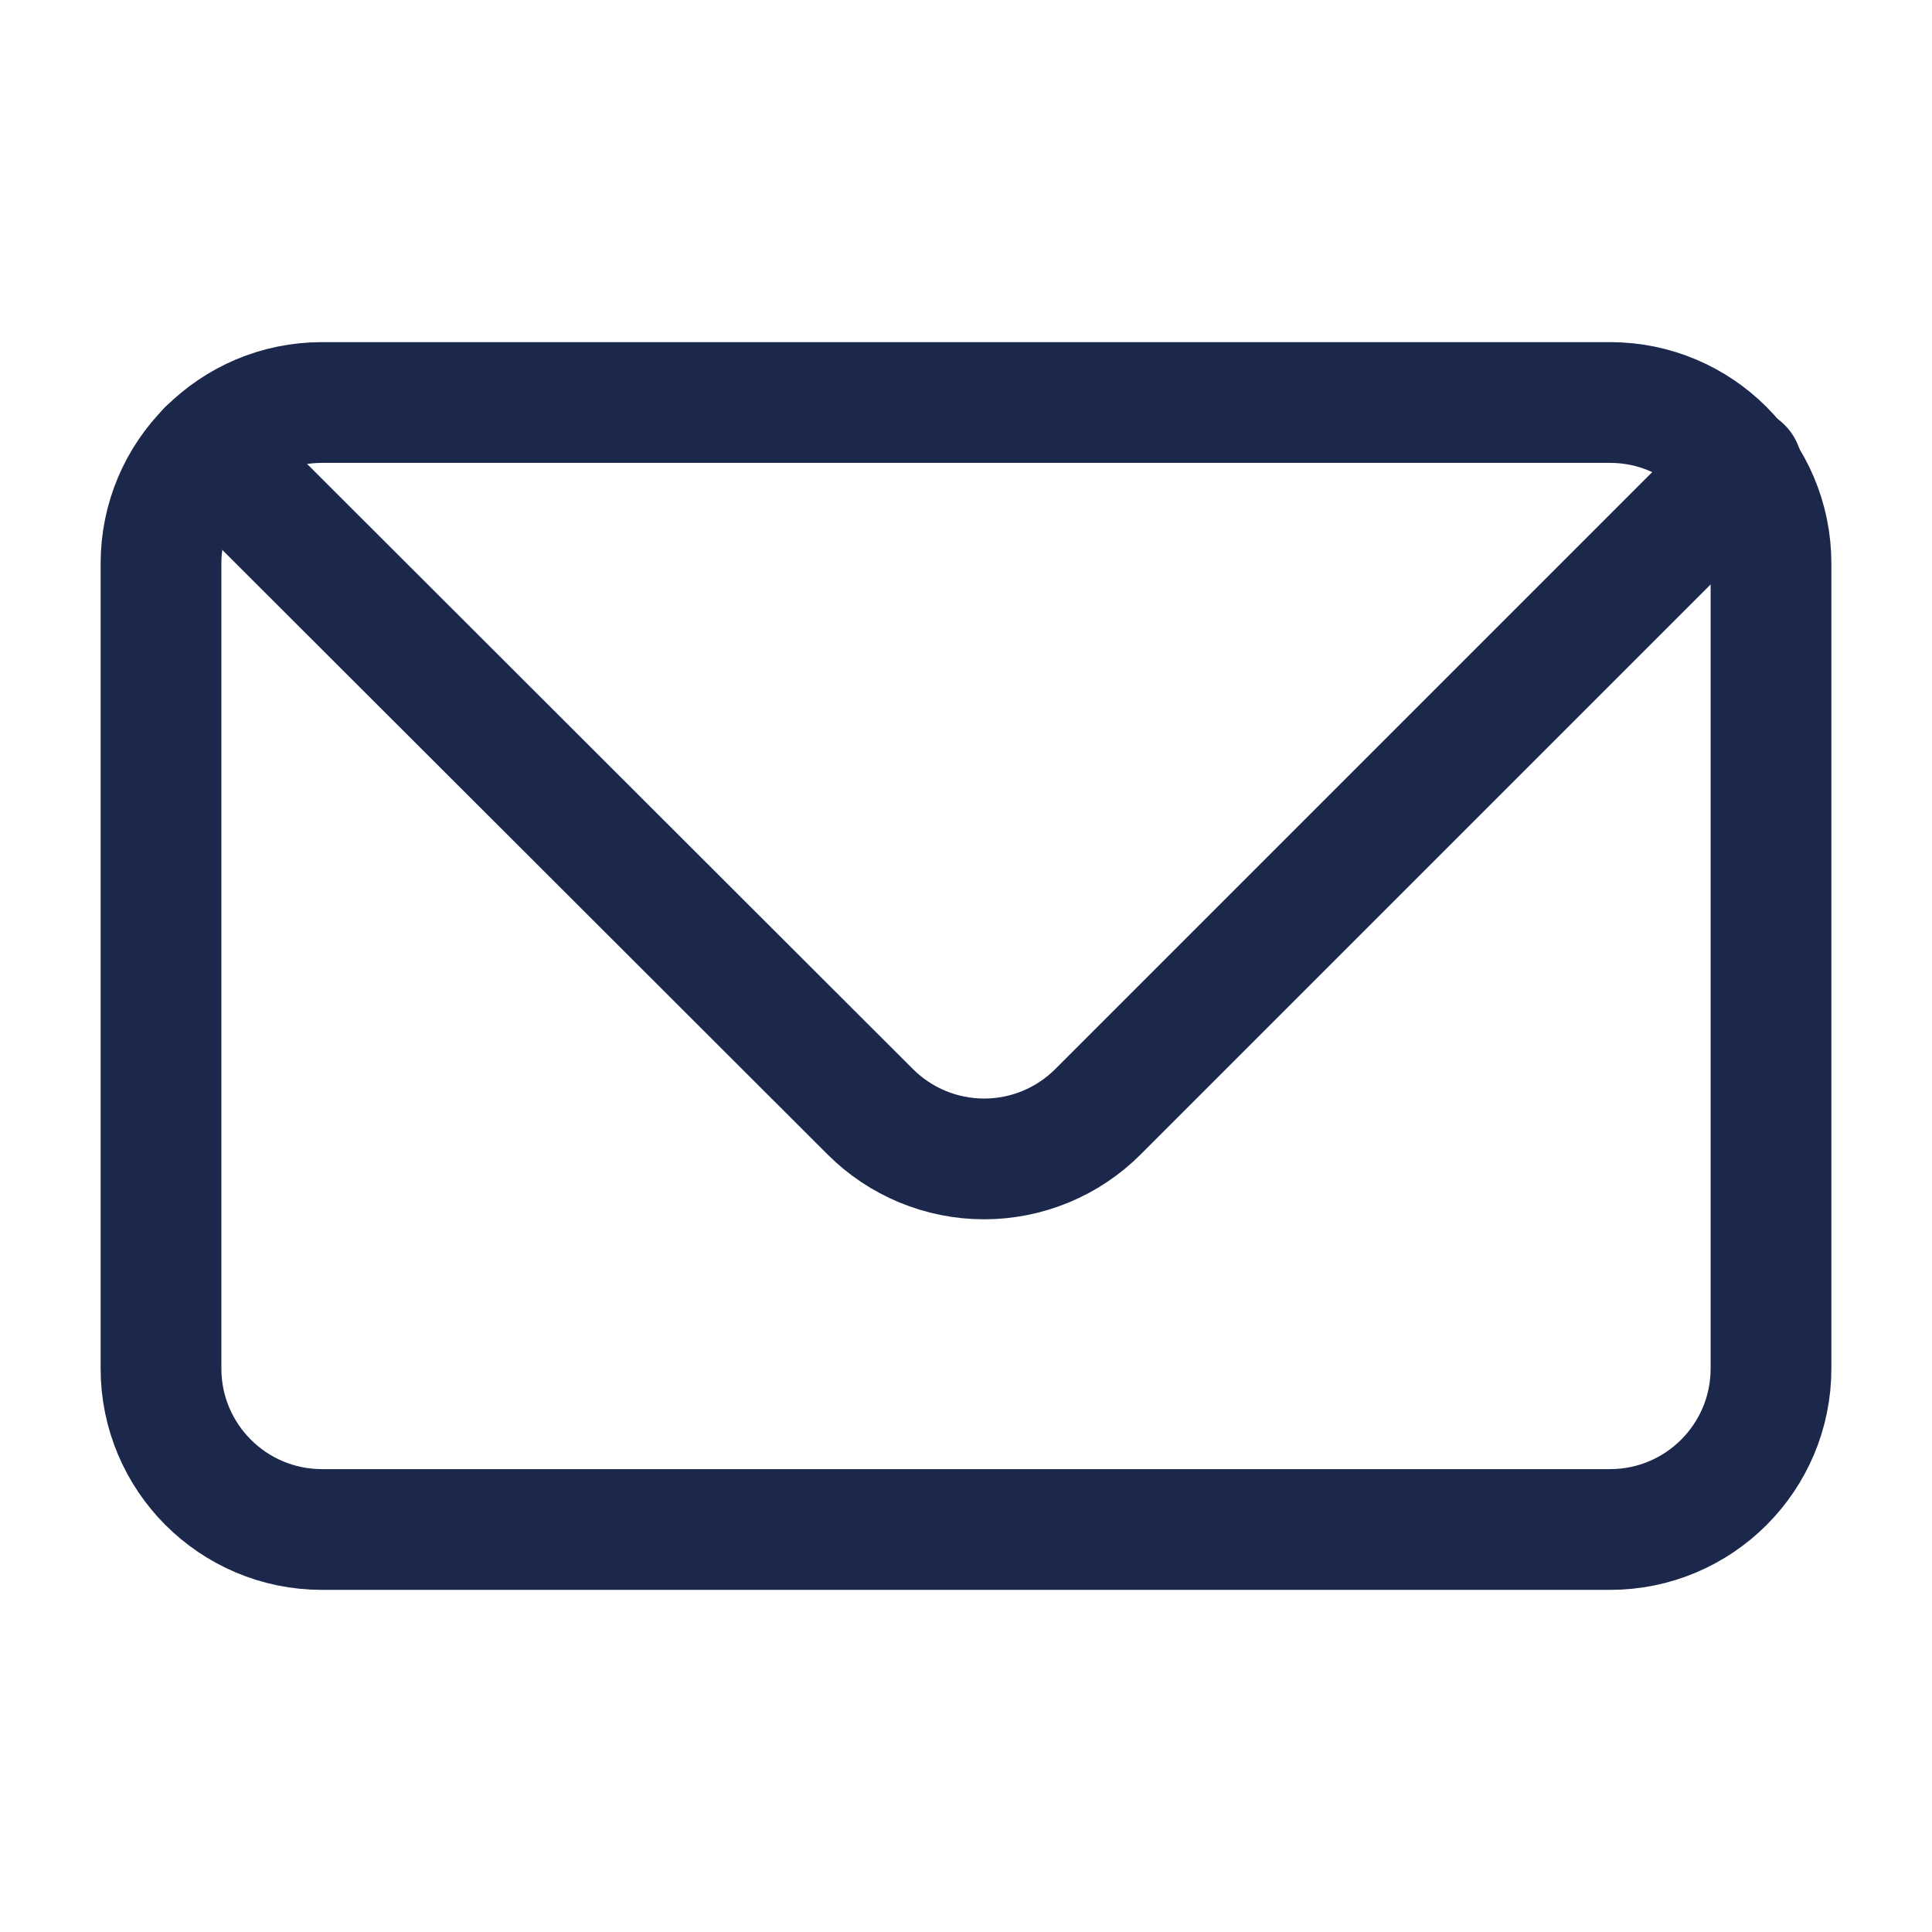
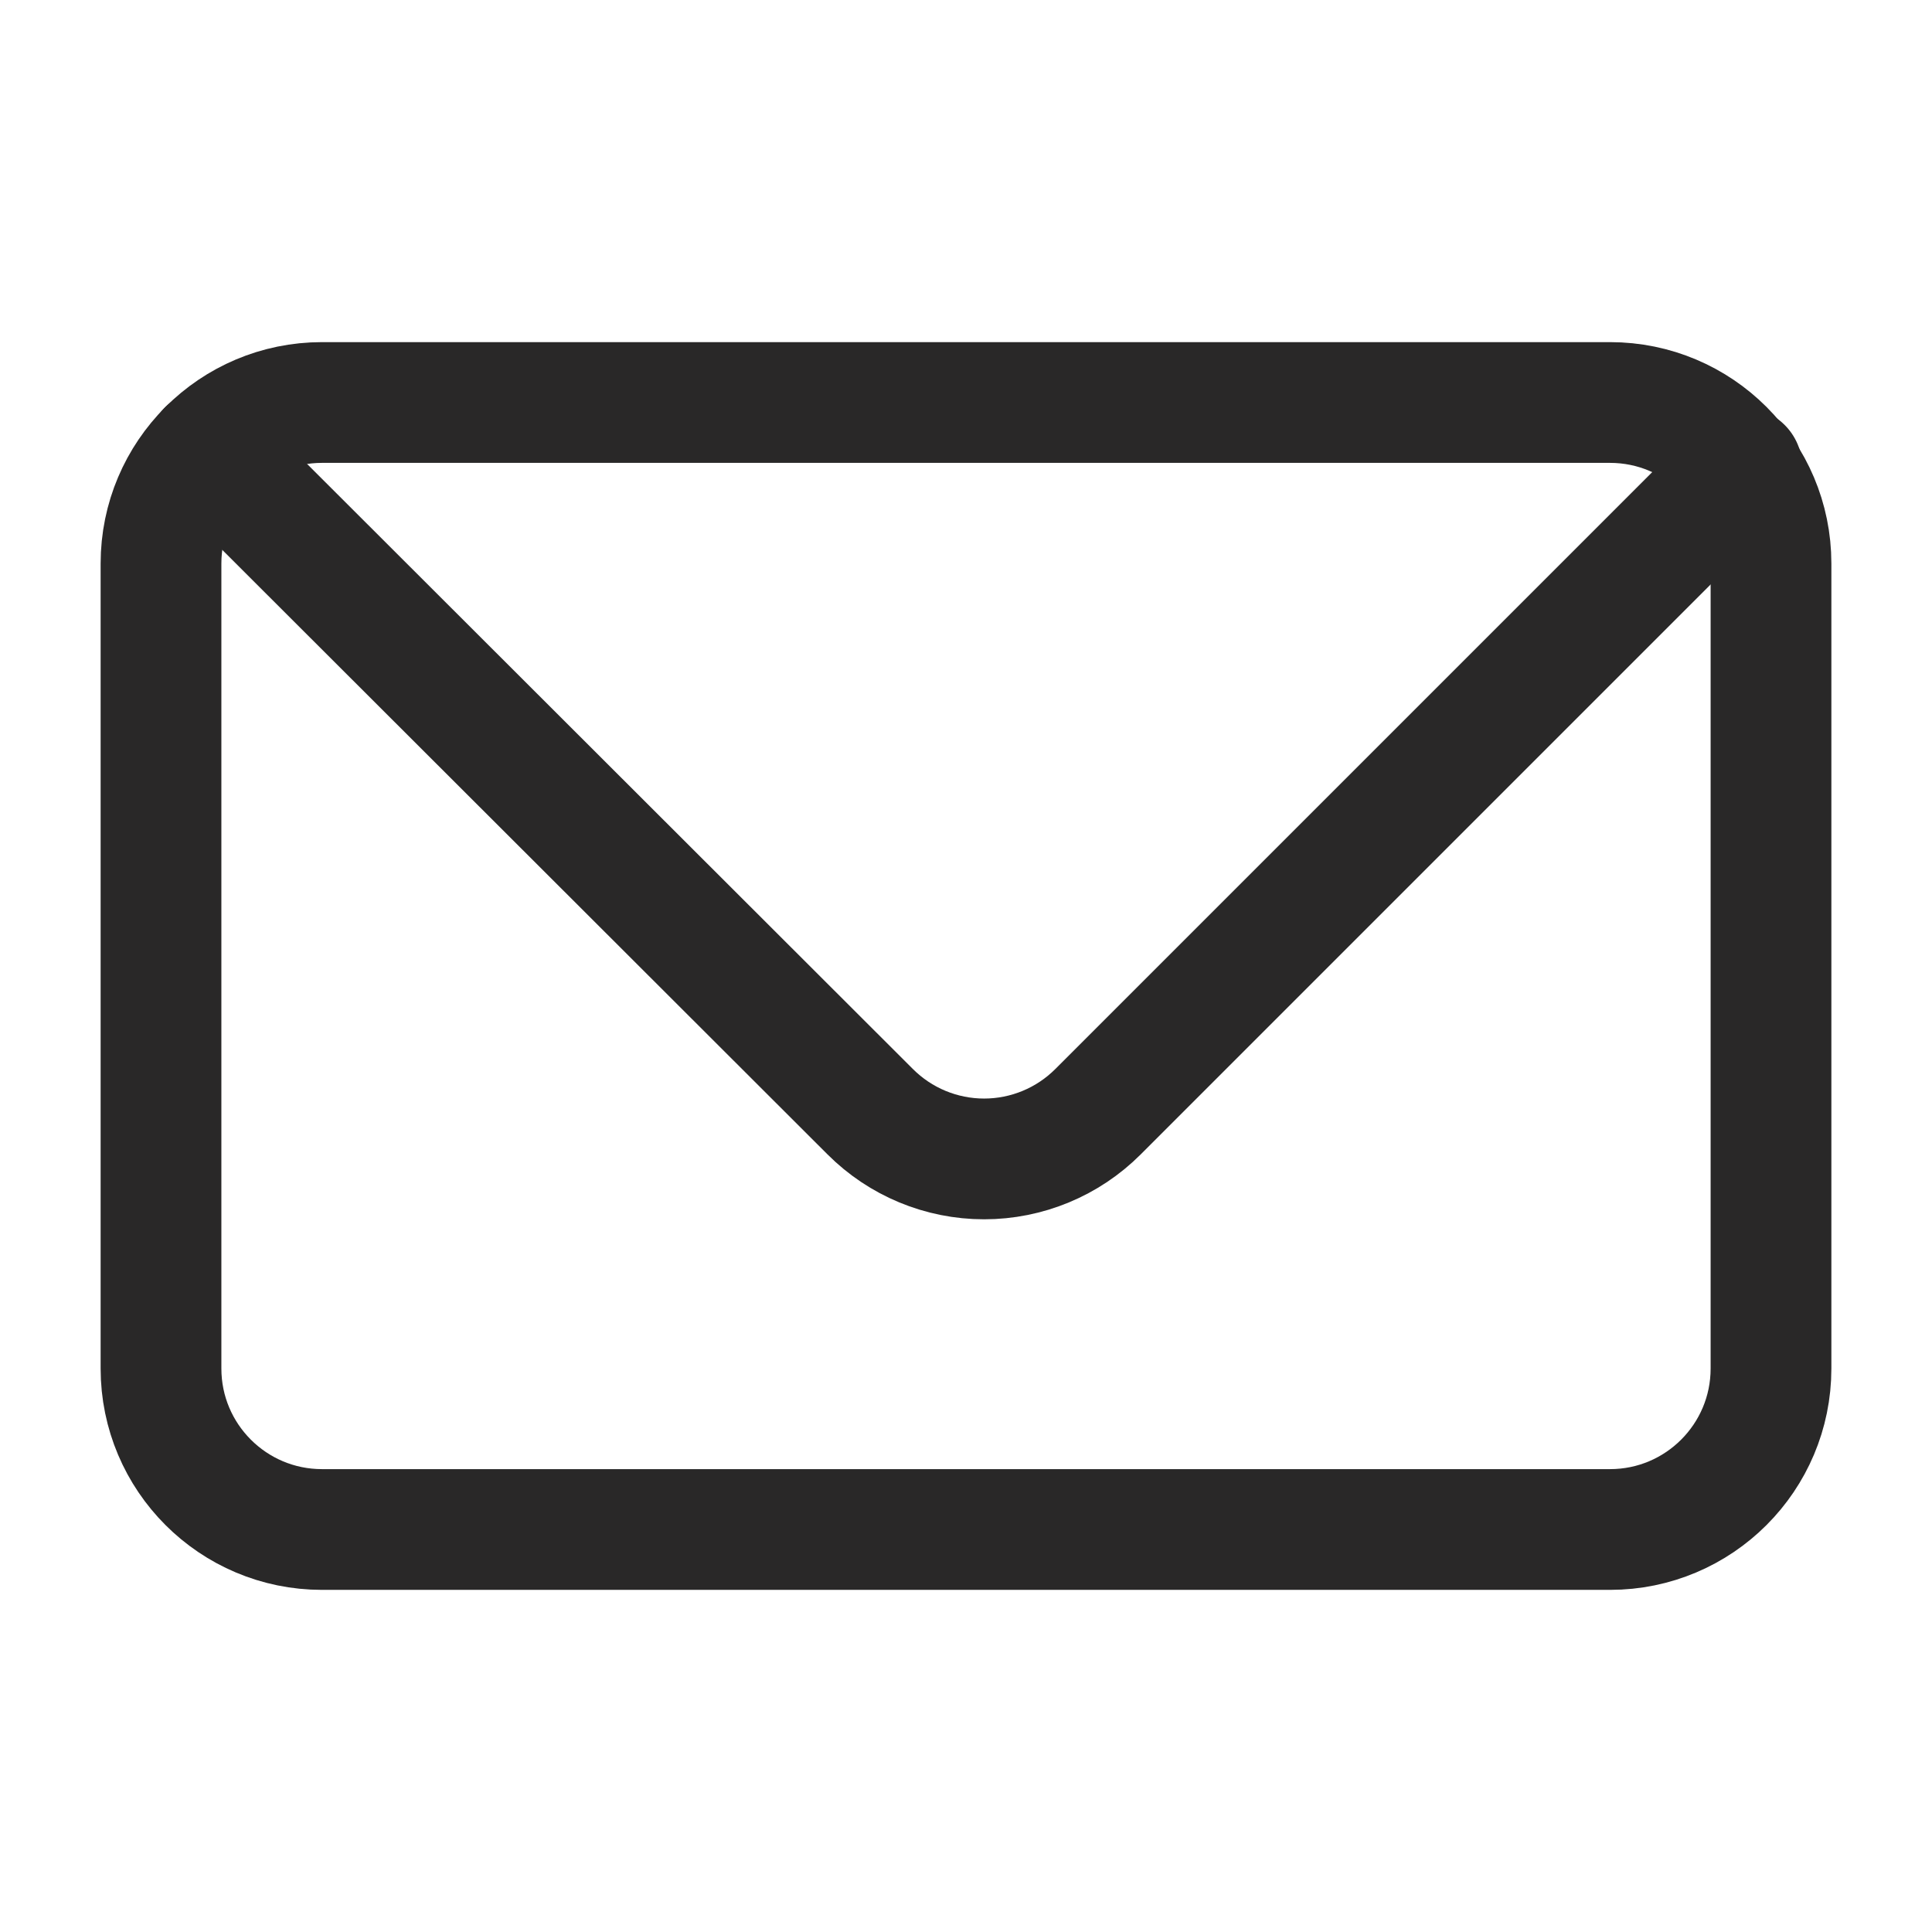
<svg xmlns="http://www.w3.org/2000/svg" width="800px" height="800px" viewBox="0 0 24 24">
  <defs>
-     <style>.cls-1,.cls-2{fill:none;stroke:#1C274C;stroke-linecap:round;stroke-width:1.5px;}.cls-1{stroke-linejoin:bevel;}.cls-2{stroke-linejoin:round;fill-rule:evenodd;}</style>
+     <style>.cls-1,.cls-2{fill:none;stroke:#292828;stroke-linecap:round;stroke-width:1.5px;}.cls-1{stroke-linejoin:bevel;}.cls-2{stroke-linejoin:round;fill-rule:evenodd;}</style>
  </defs>
  <g id="ic-contact-mail">
    <rect class="cls-1" x="2" y="5" width="20" height="14" rx="2" />
    <path class="cls-2" d="M2.58,5.59l8.23,8.22a2,2,0,0,0,2.83,0l8-8" />
  </g>
</svg>
